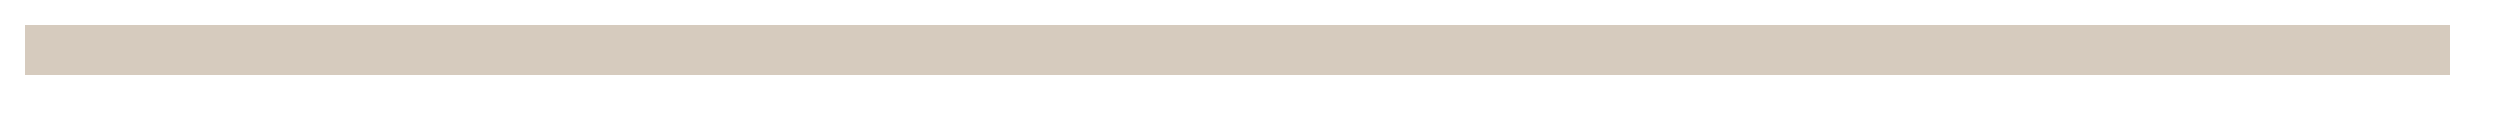
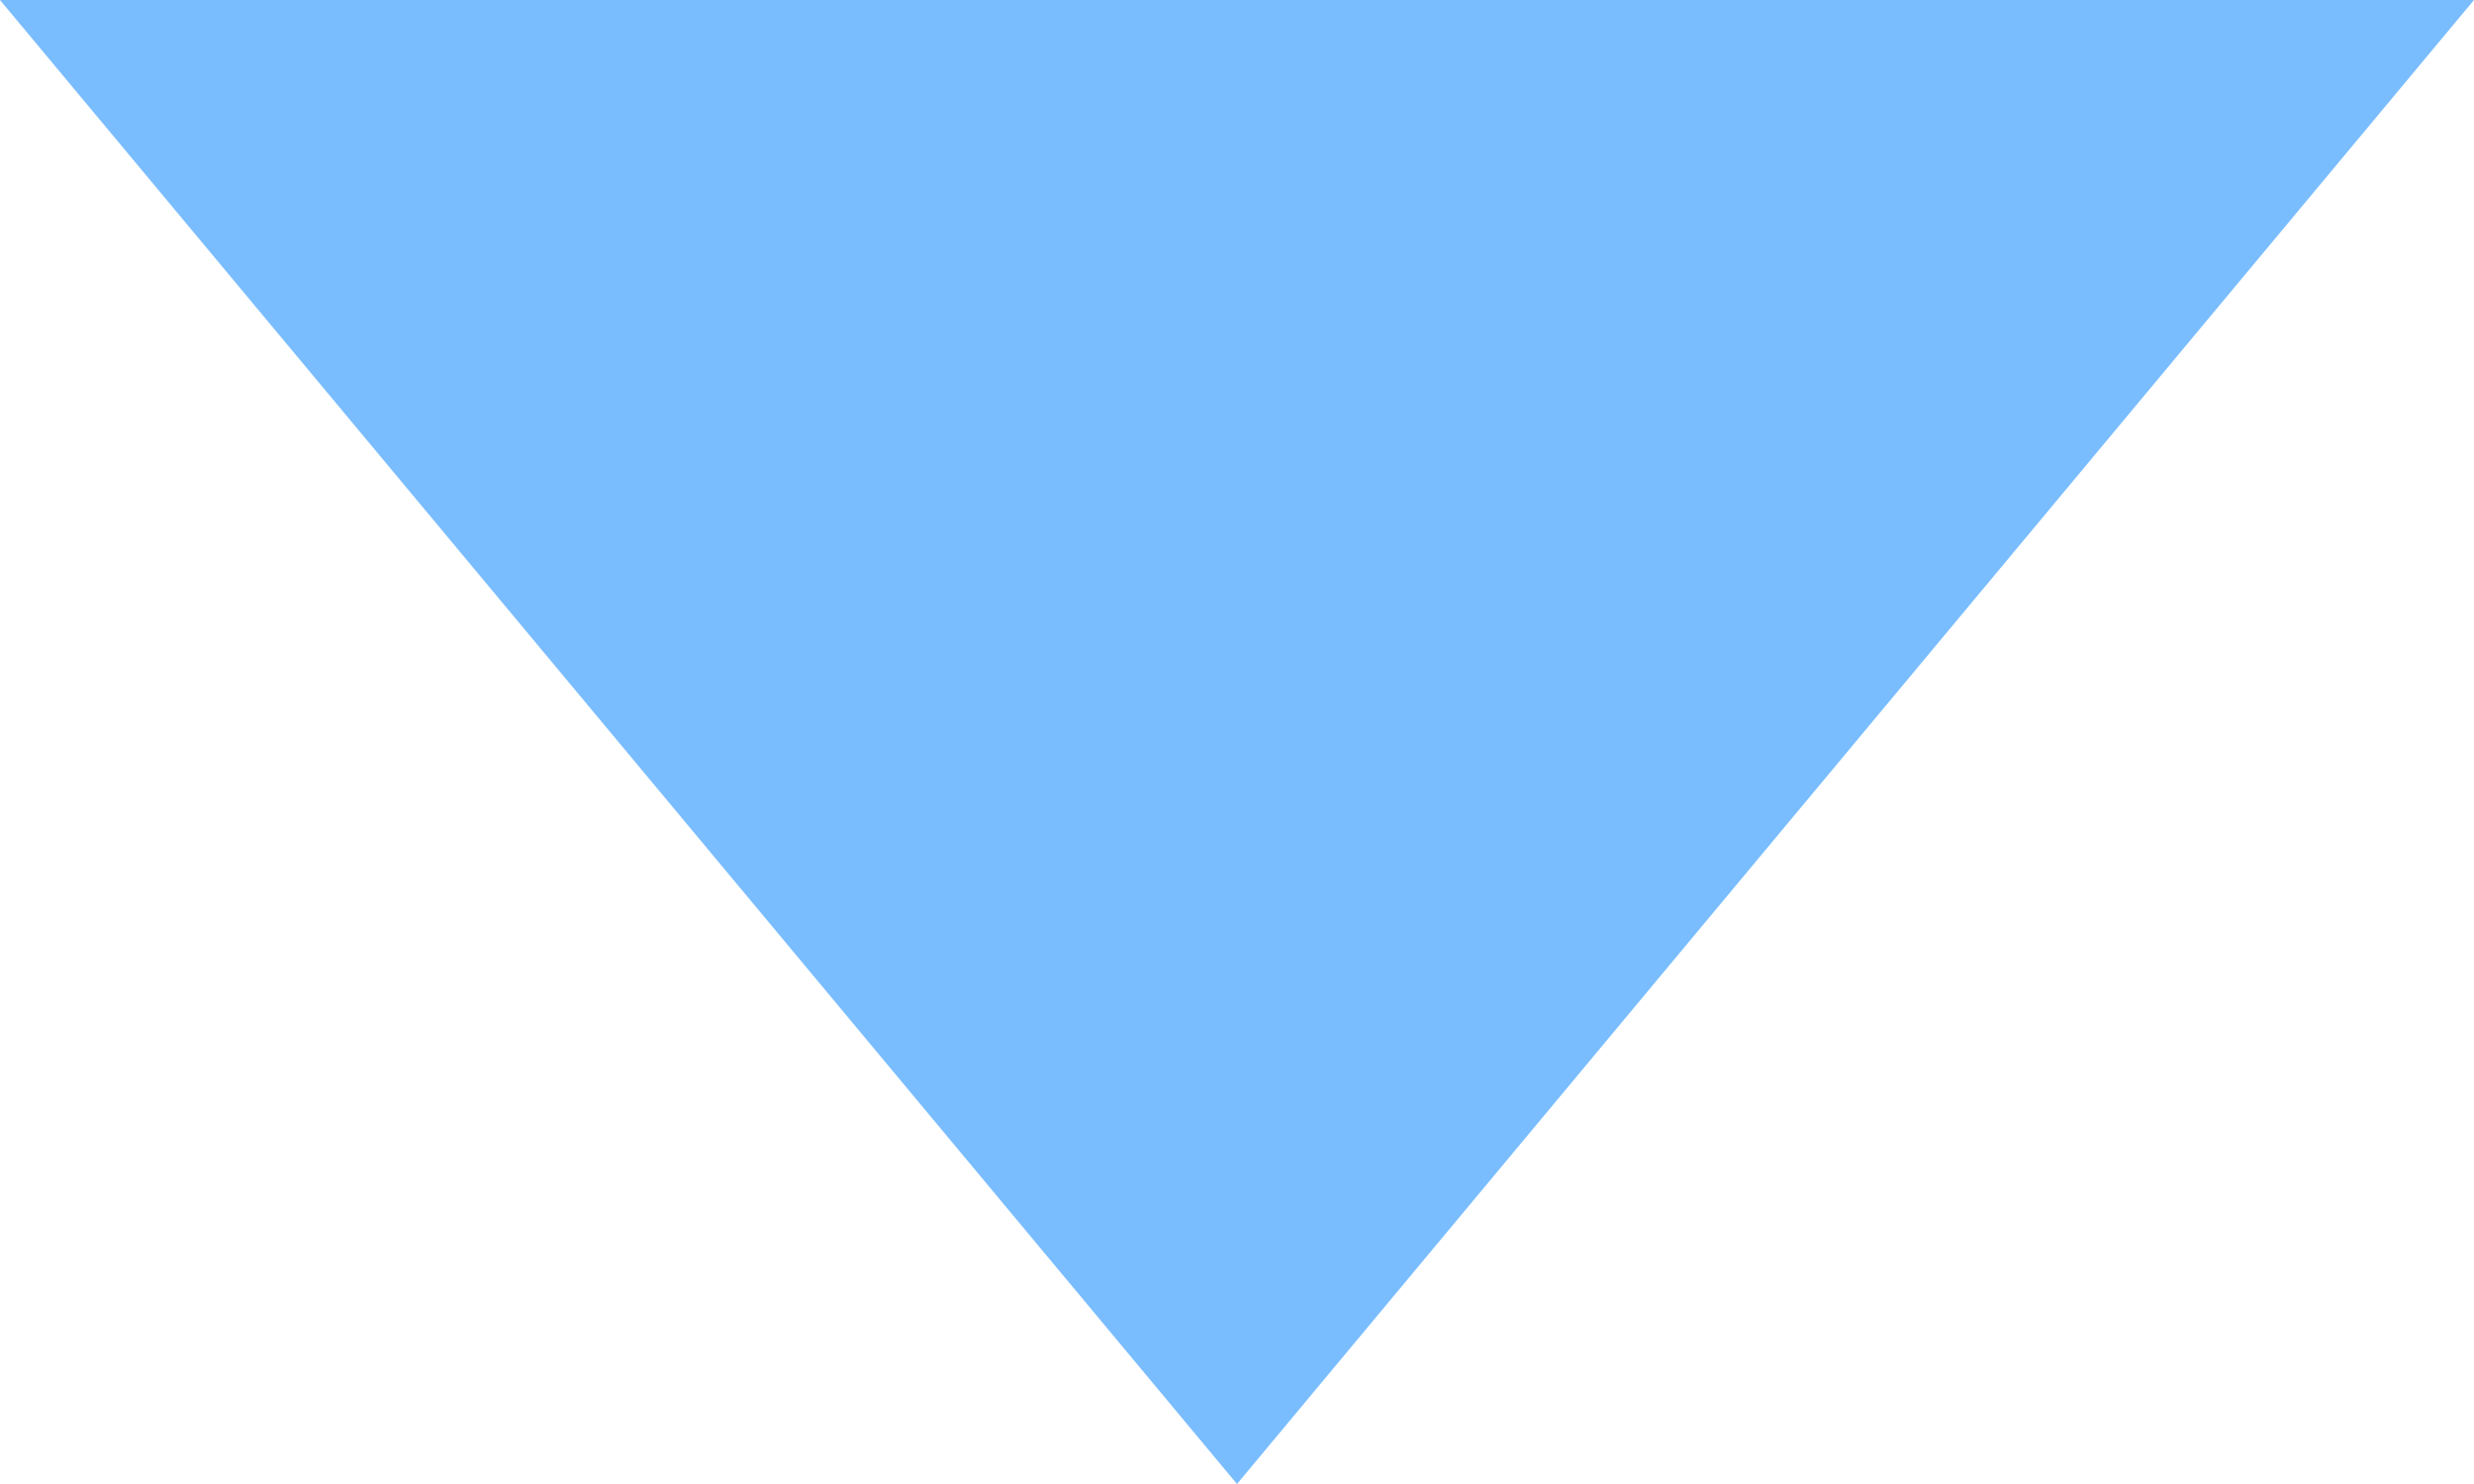
- <svg xmlns="http://www.w3.org/2000/svg" version="1.1" width="100px" height="5px">
-   <g transform="translate(-39 -153 )">
-     <path d="M 40 155  L 137 155  " stroke-width="2" stroke="#b6a18a" fill="none" stroke-opacity="0.557" />
+ <svg xmlns="http://www.w3.org/2000/svg" version="1.1" width="10px" height="6px">
+   <g transform="translate(-1380 -29 )">
+     <path d="M 0 0  L 5 6  L 10 0  L 0 0  Z " fill-rule="nonzero" fill="#79bdff" stroke="none" transform="matrix(1 0 0 1 1380 29 )" />
  </g>
</svg>
